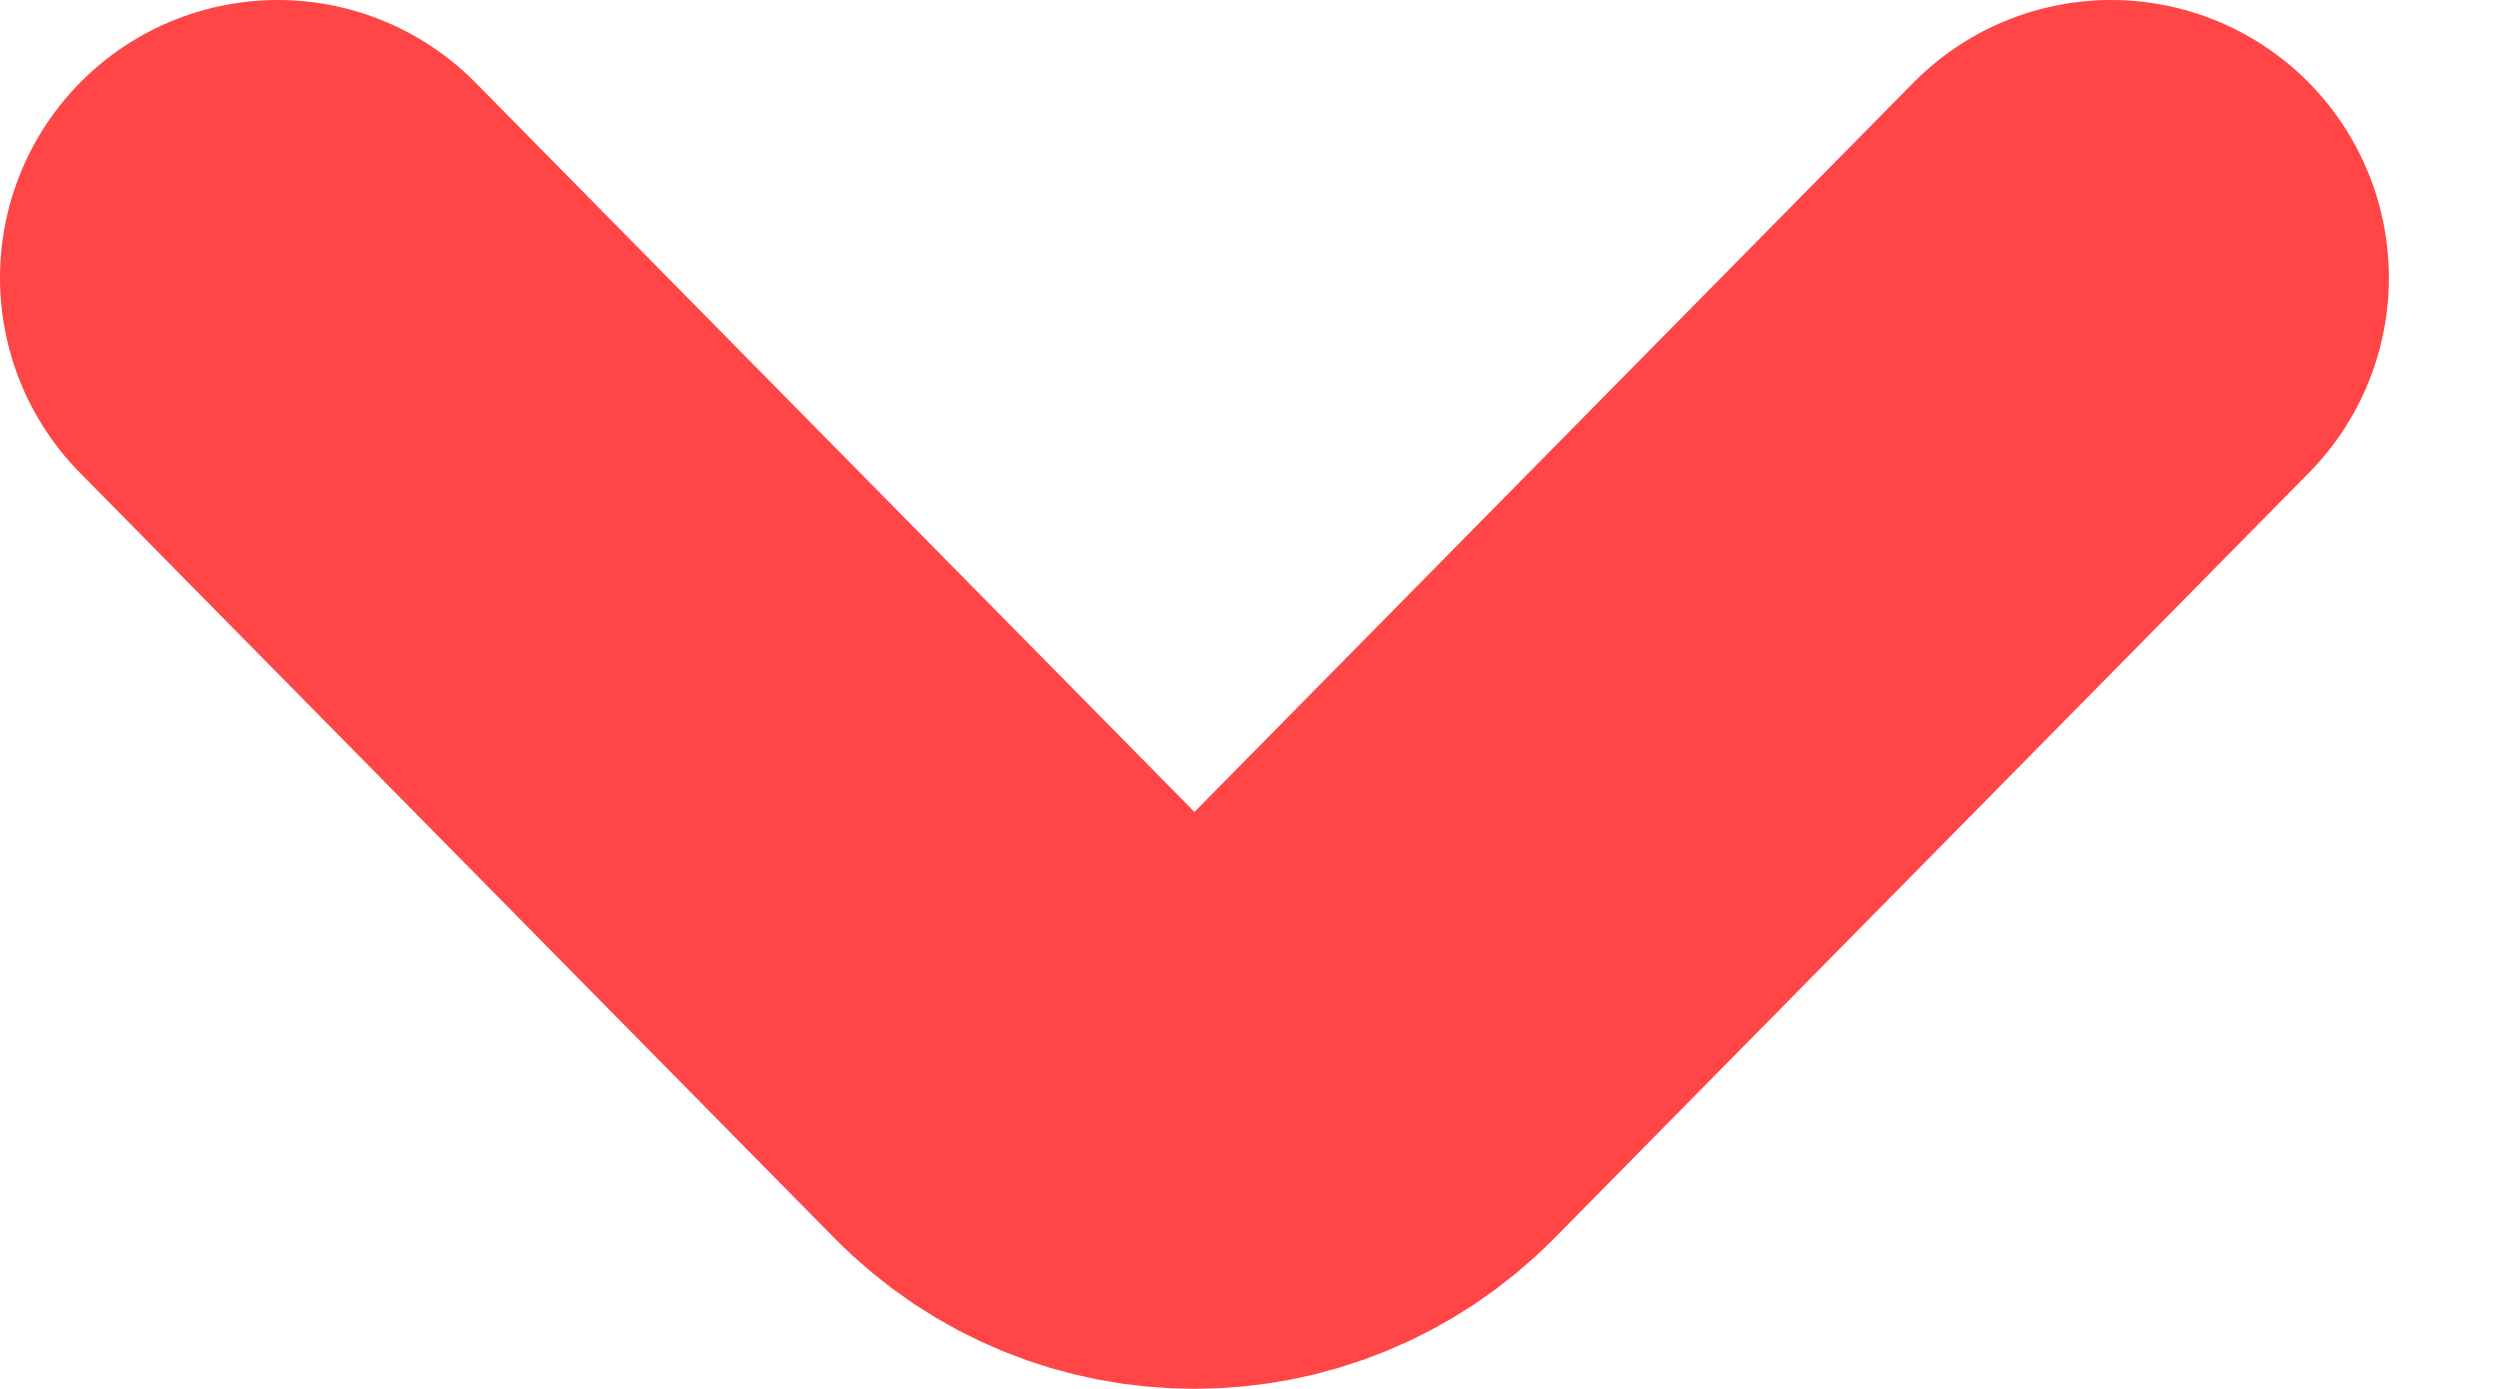
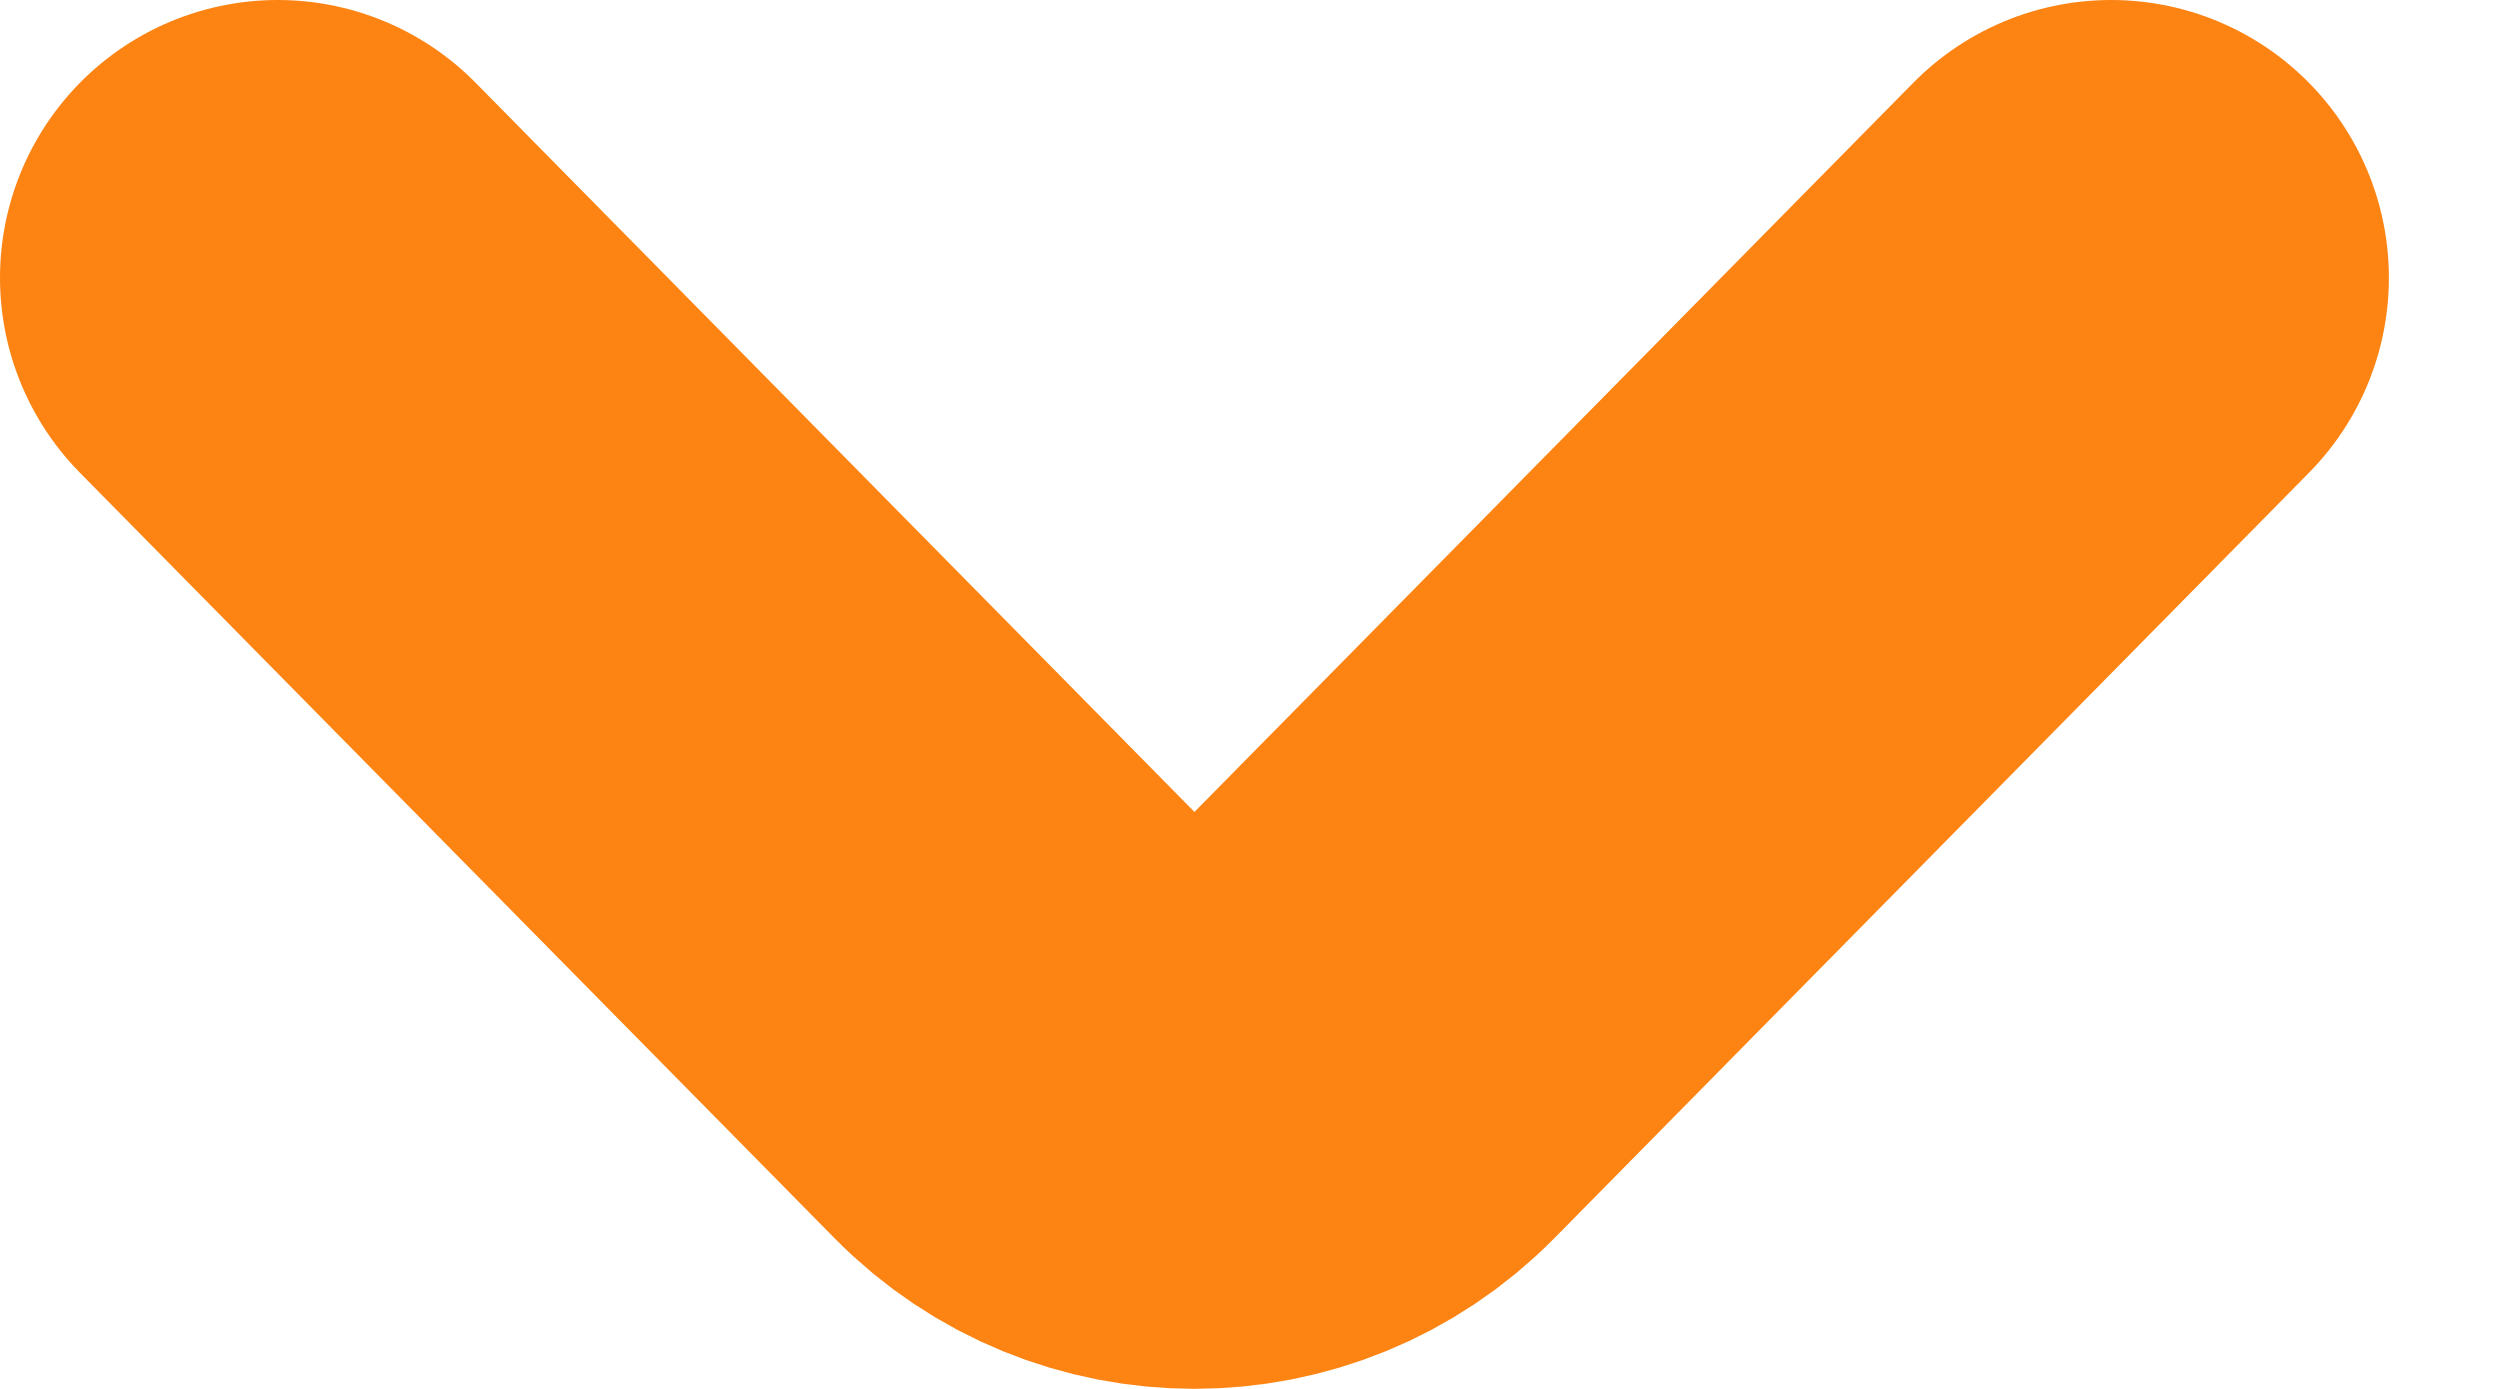
<svg xmlns="http://www.w3.org/2000/svg" width="9" height="5" viewBox="0 0 9 5" fill="none">
-   <path d="M7.6 1L4.883 3.756C4.562 4.081 4.037 4.081 3.717 3.756L1 1" stroke="#FF4545" stroke-width="2" stroke-miterlimit="10" stroke-linecap="round" stroke-linejoin="round" />
+   <path d="M7.6 1L4.883 3.756C4.562 4.081 4.037 4.081 3.717 3.756L1 1" stroke="#fd8312" stroke-width="2" stroke-miterlimit="10" stroke-linecap="round" stroke-linejoin="round" />
</svg>
